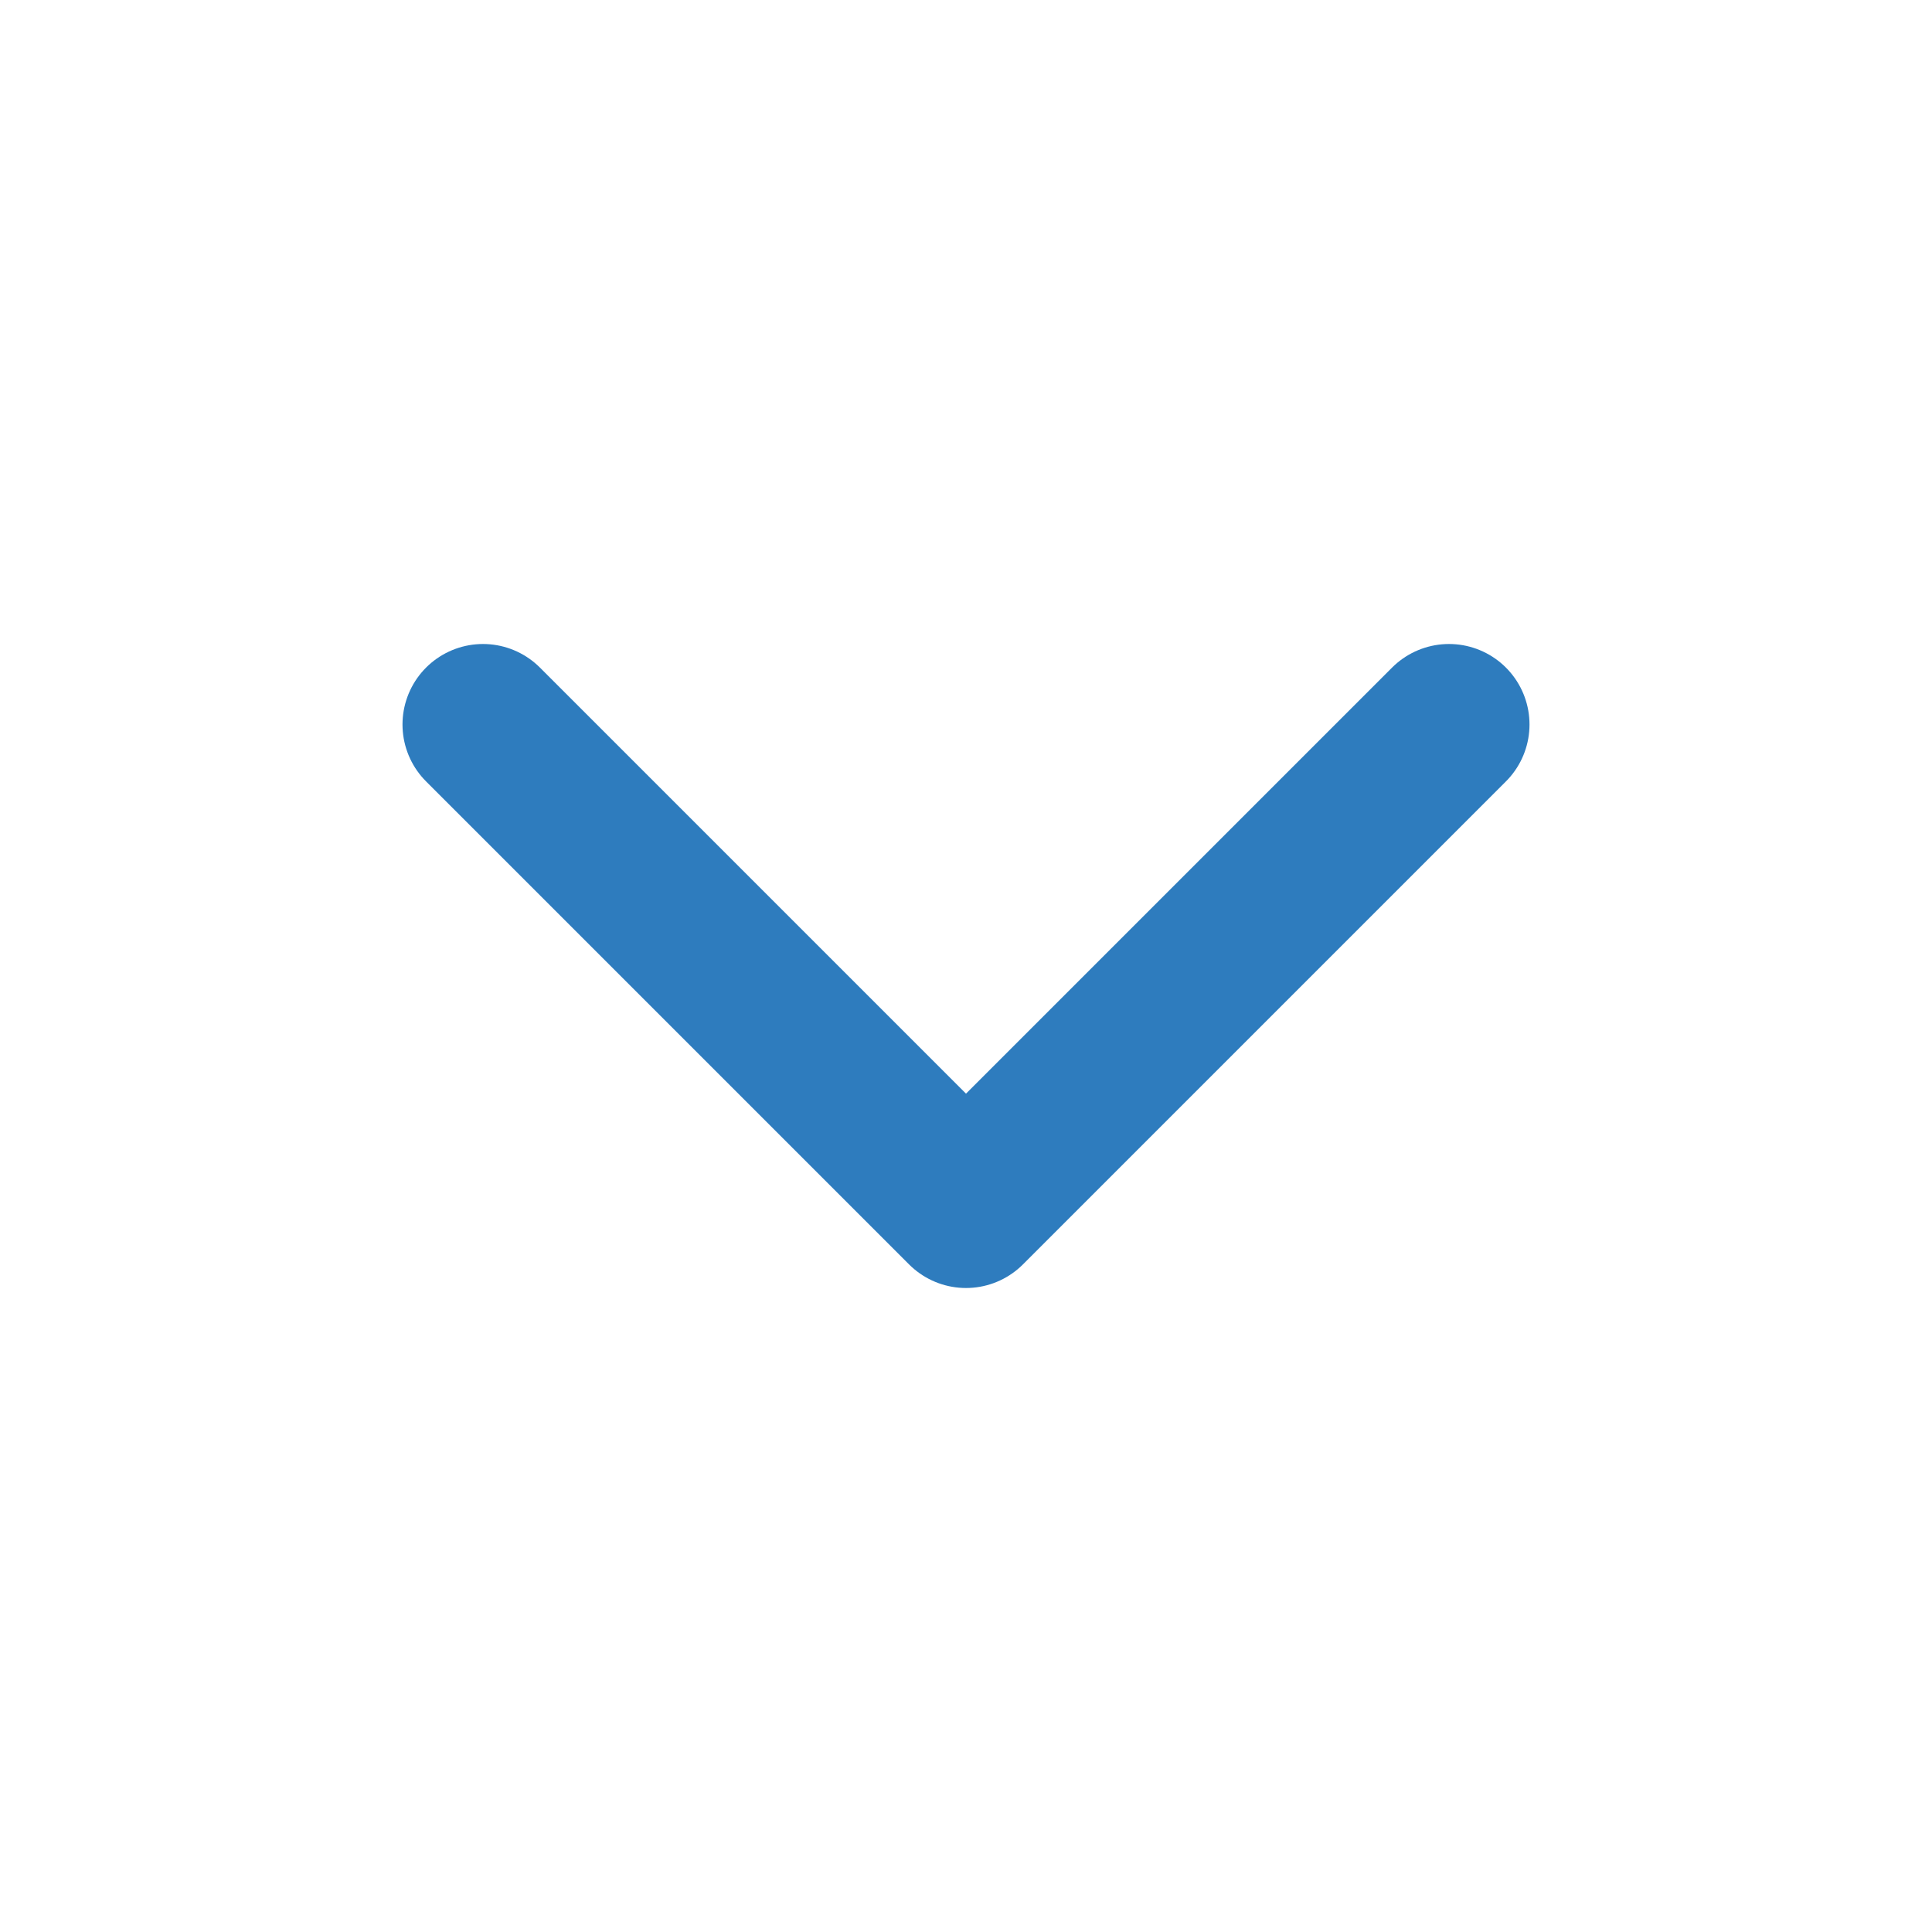
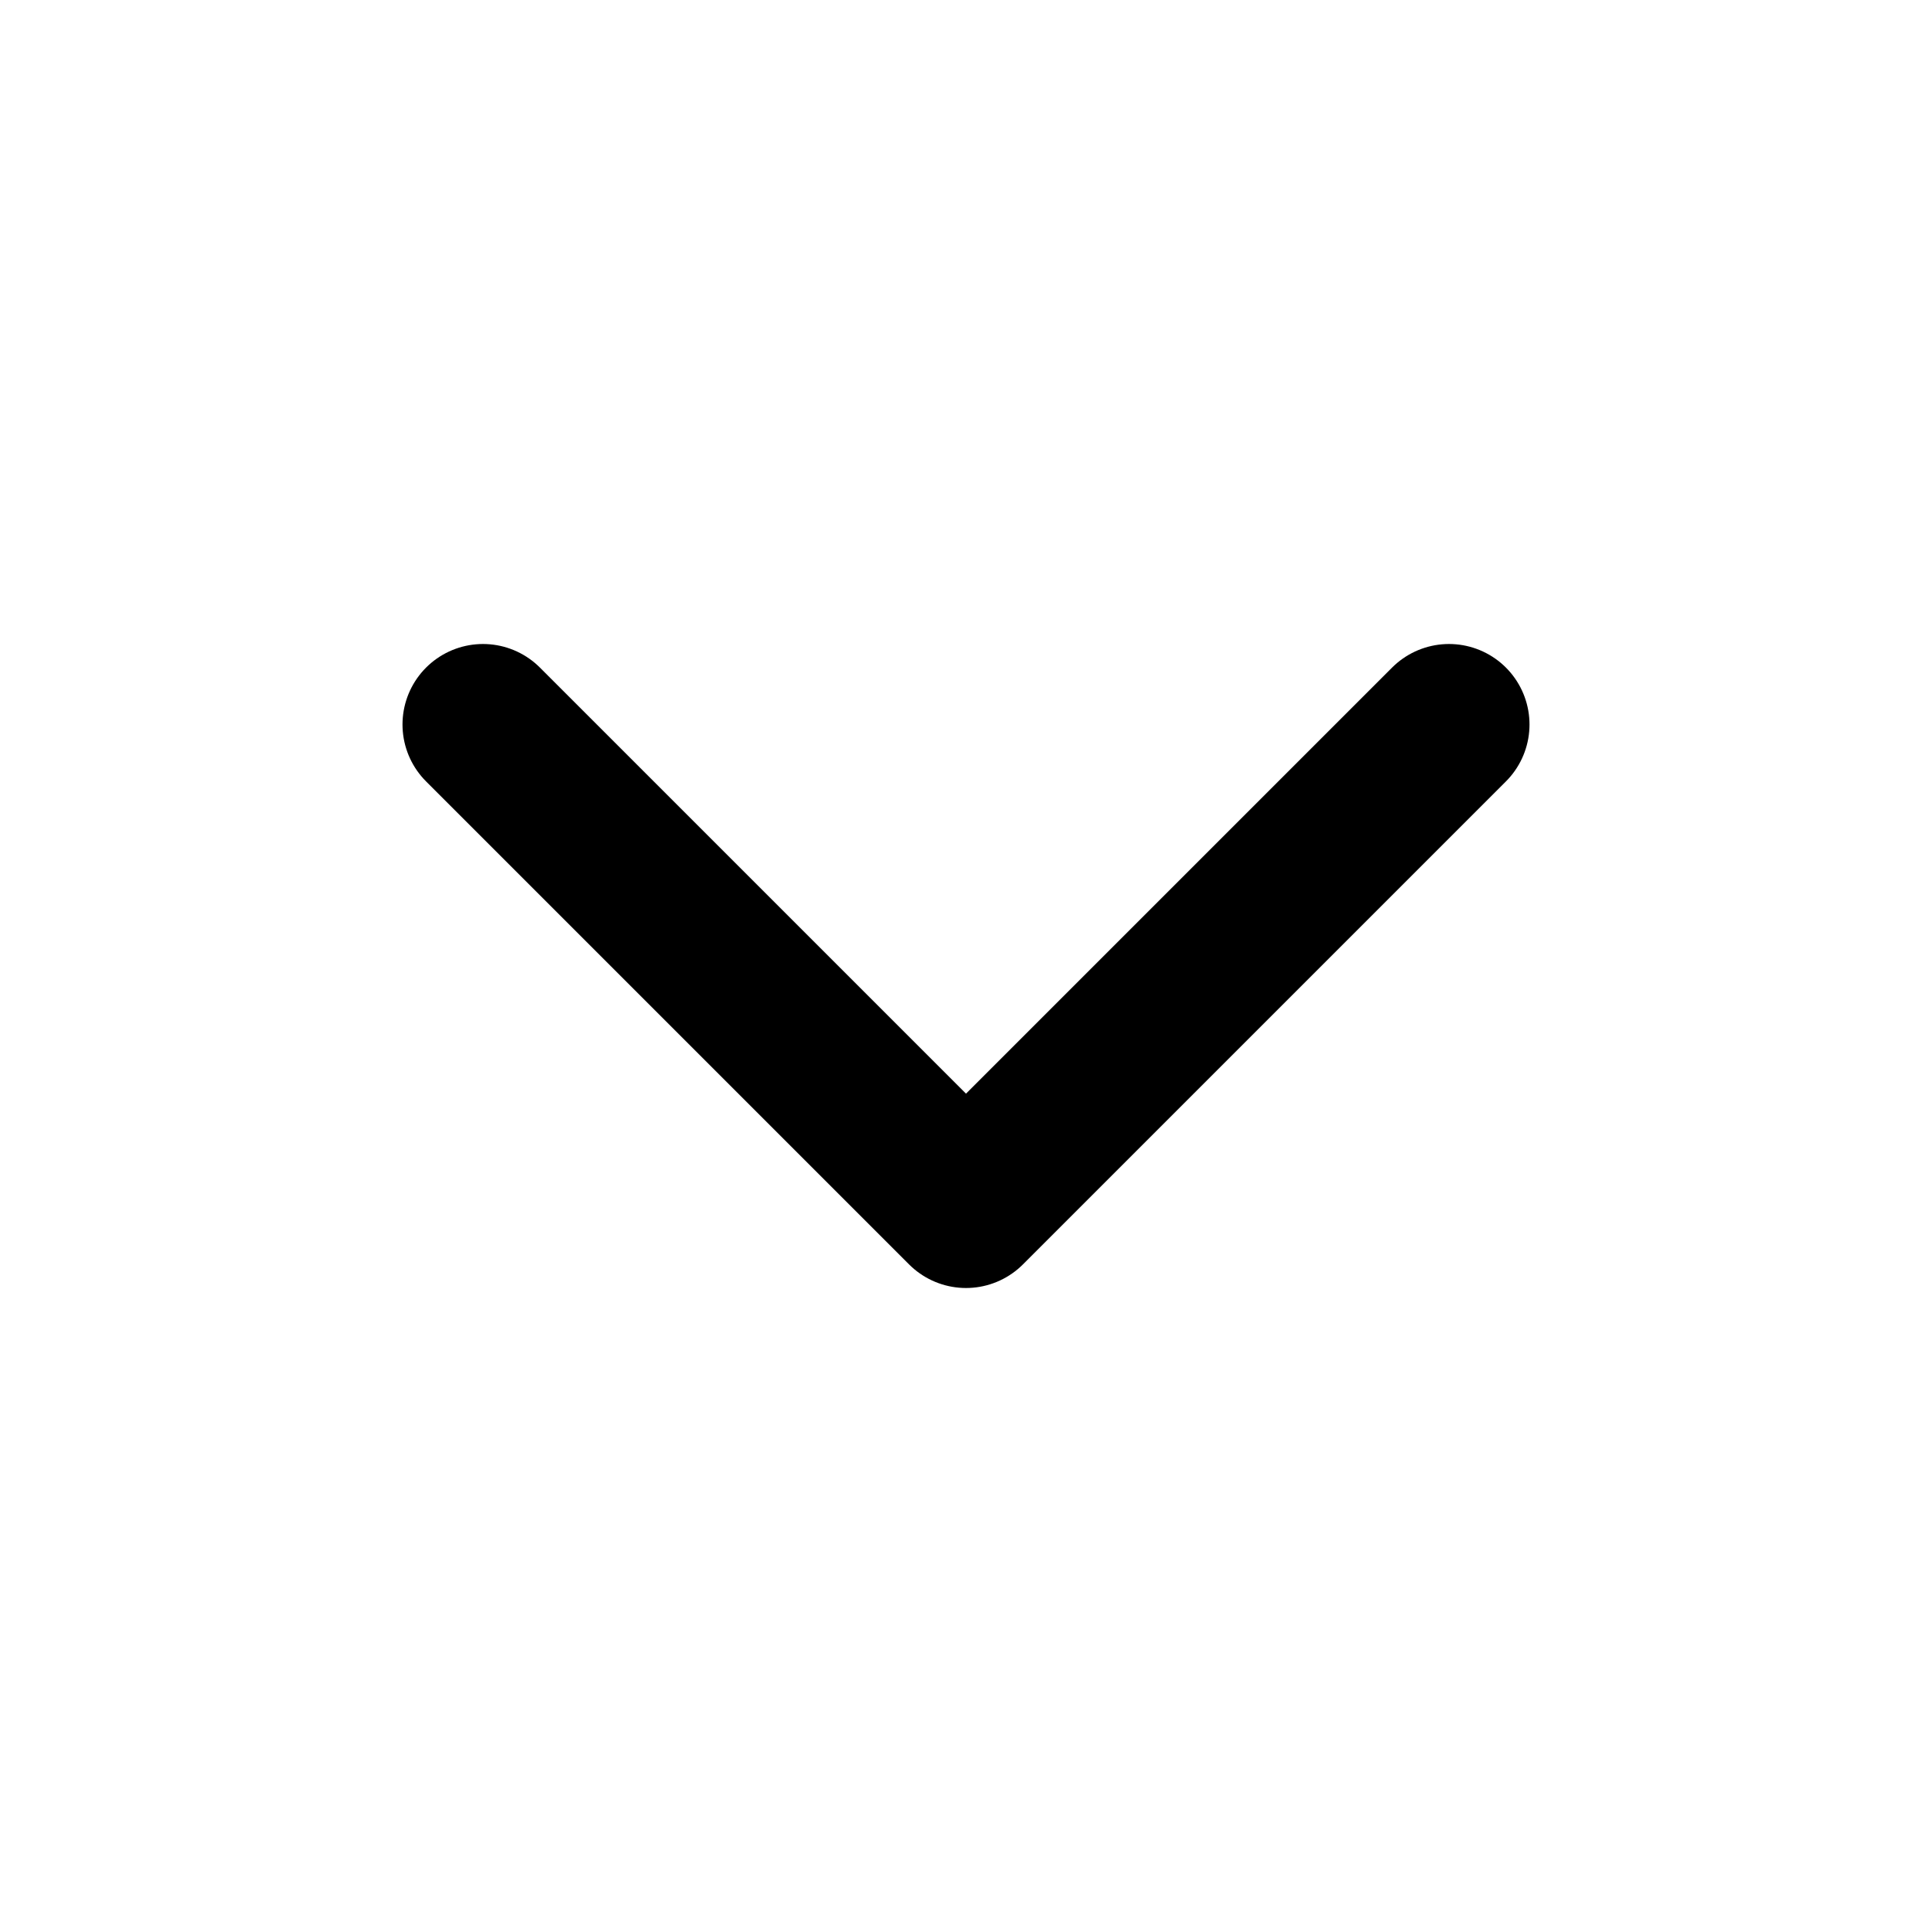
- <svg xmlns="http://www.w3.org/2000/svg" class="icon icon-tabler icon-tabler-chevron-down" width="24" height="24" viewBox="0 0 24 24" stroke-width="2" stroke="#2e7cbe" fill="none" stroke-linecap="round" stroke-linejoin="round">
+ <svg xmlns="http://www.w3.org/2000/svg" class="icon icon-tabler icon-tabler-chevron-down" width="24" height="24" viewBox="0 0 24 24" stroke-width="2" stroke="currentColor" fill="none" stroke-linecap="round" stroke-linejoin="round">
  <path stroke="none" d="M0 0h24v24H0z" fill="none" />
  <polyline points="6 9 12 15 18 9" />
</svg>
